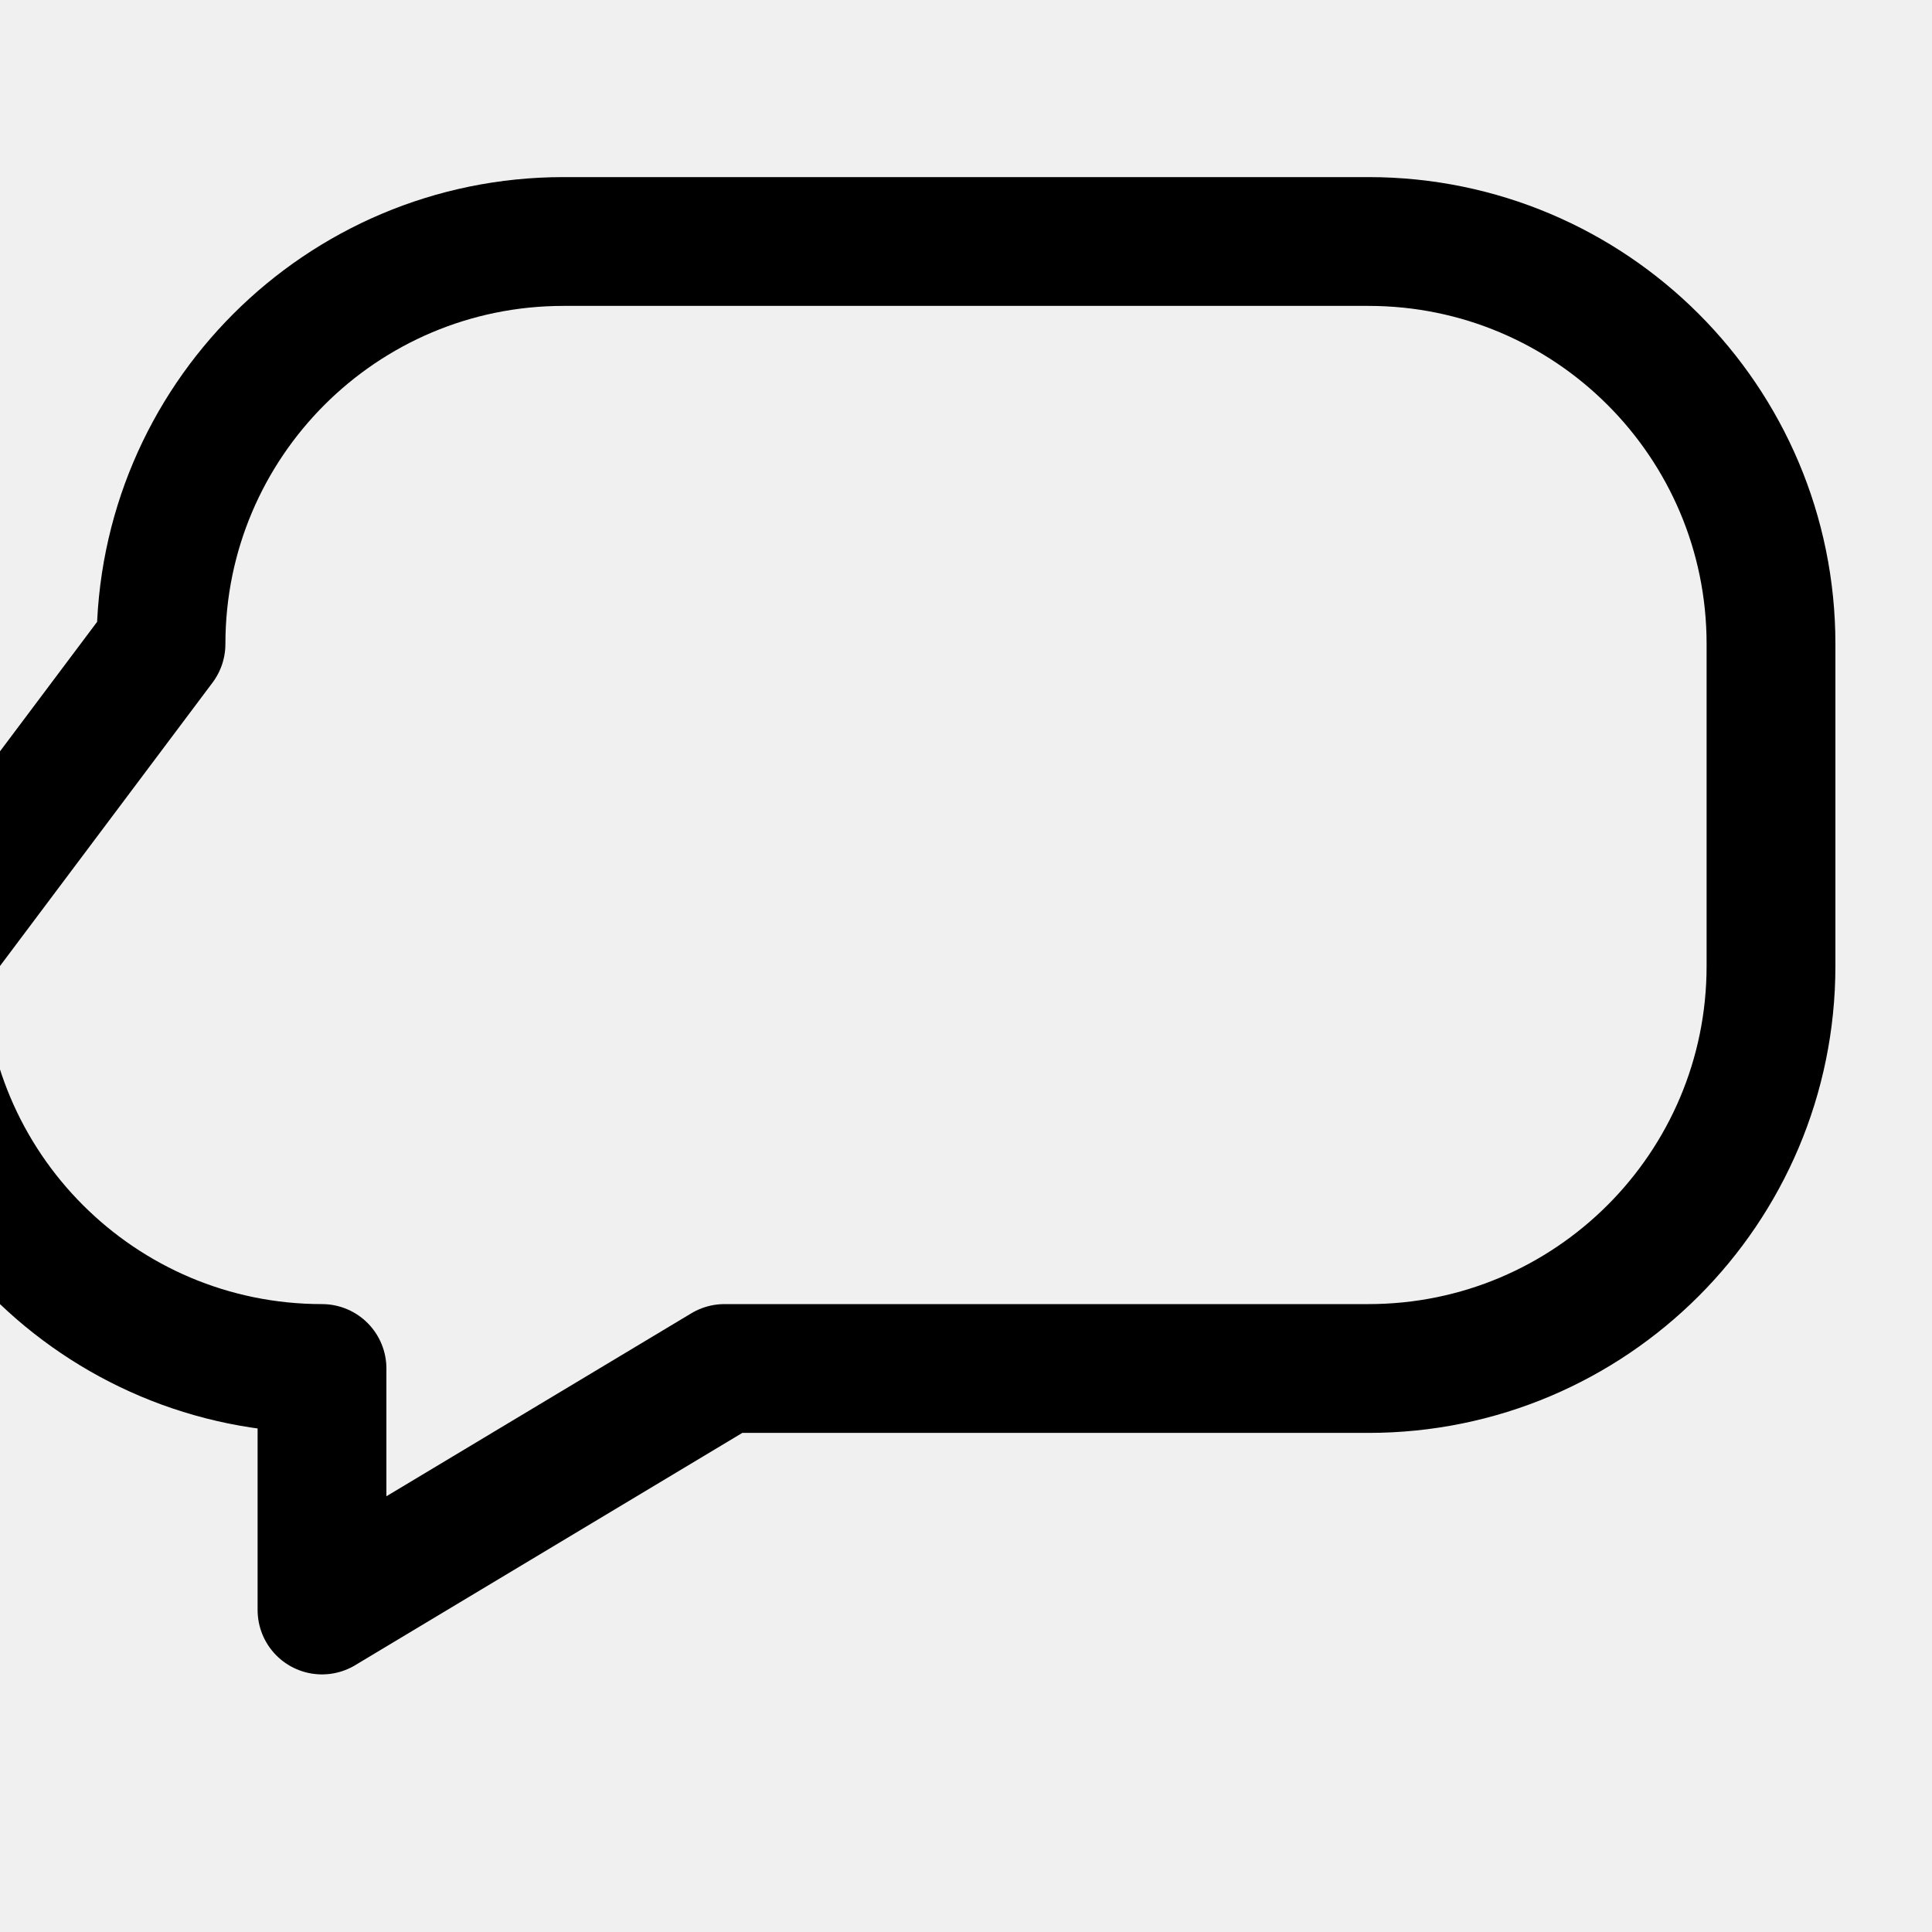
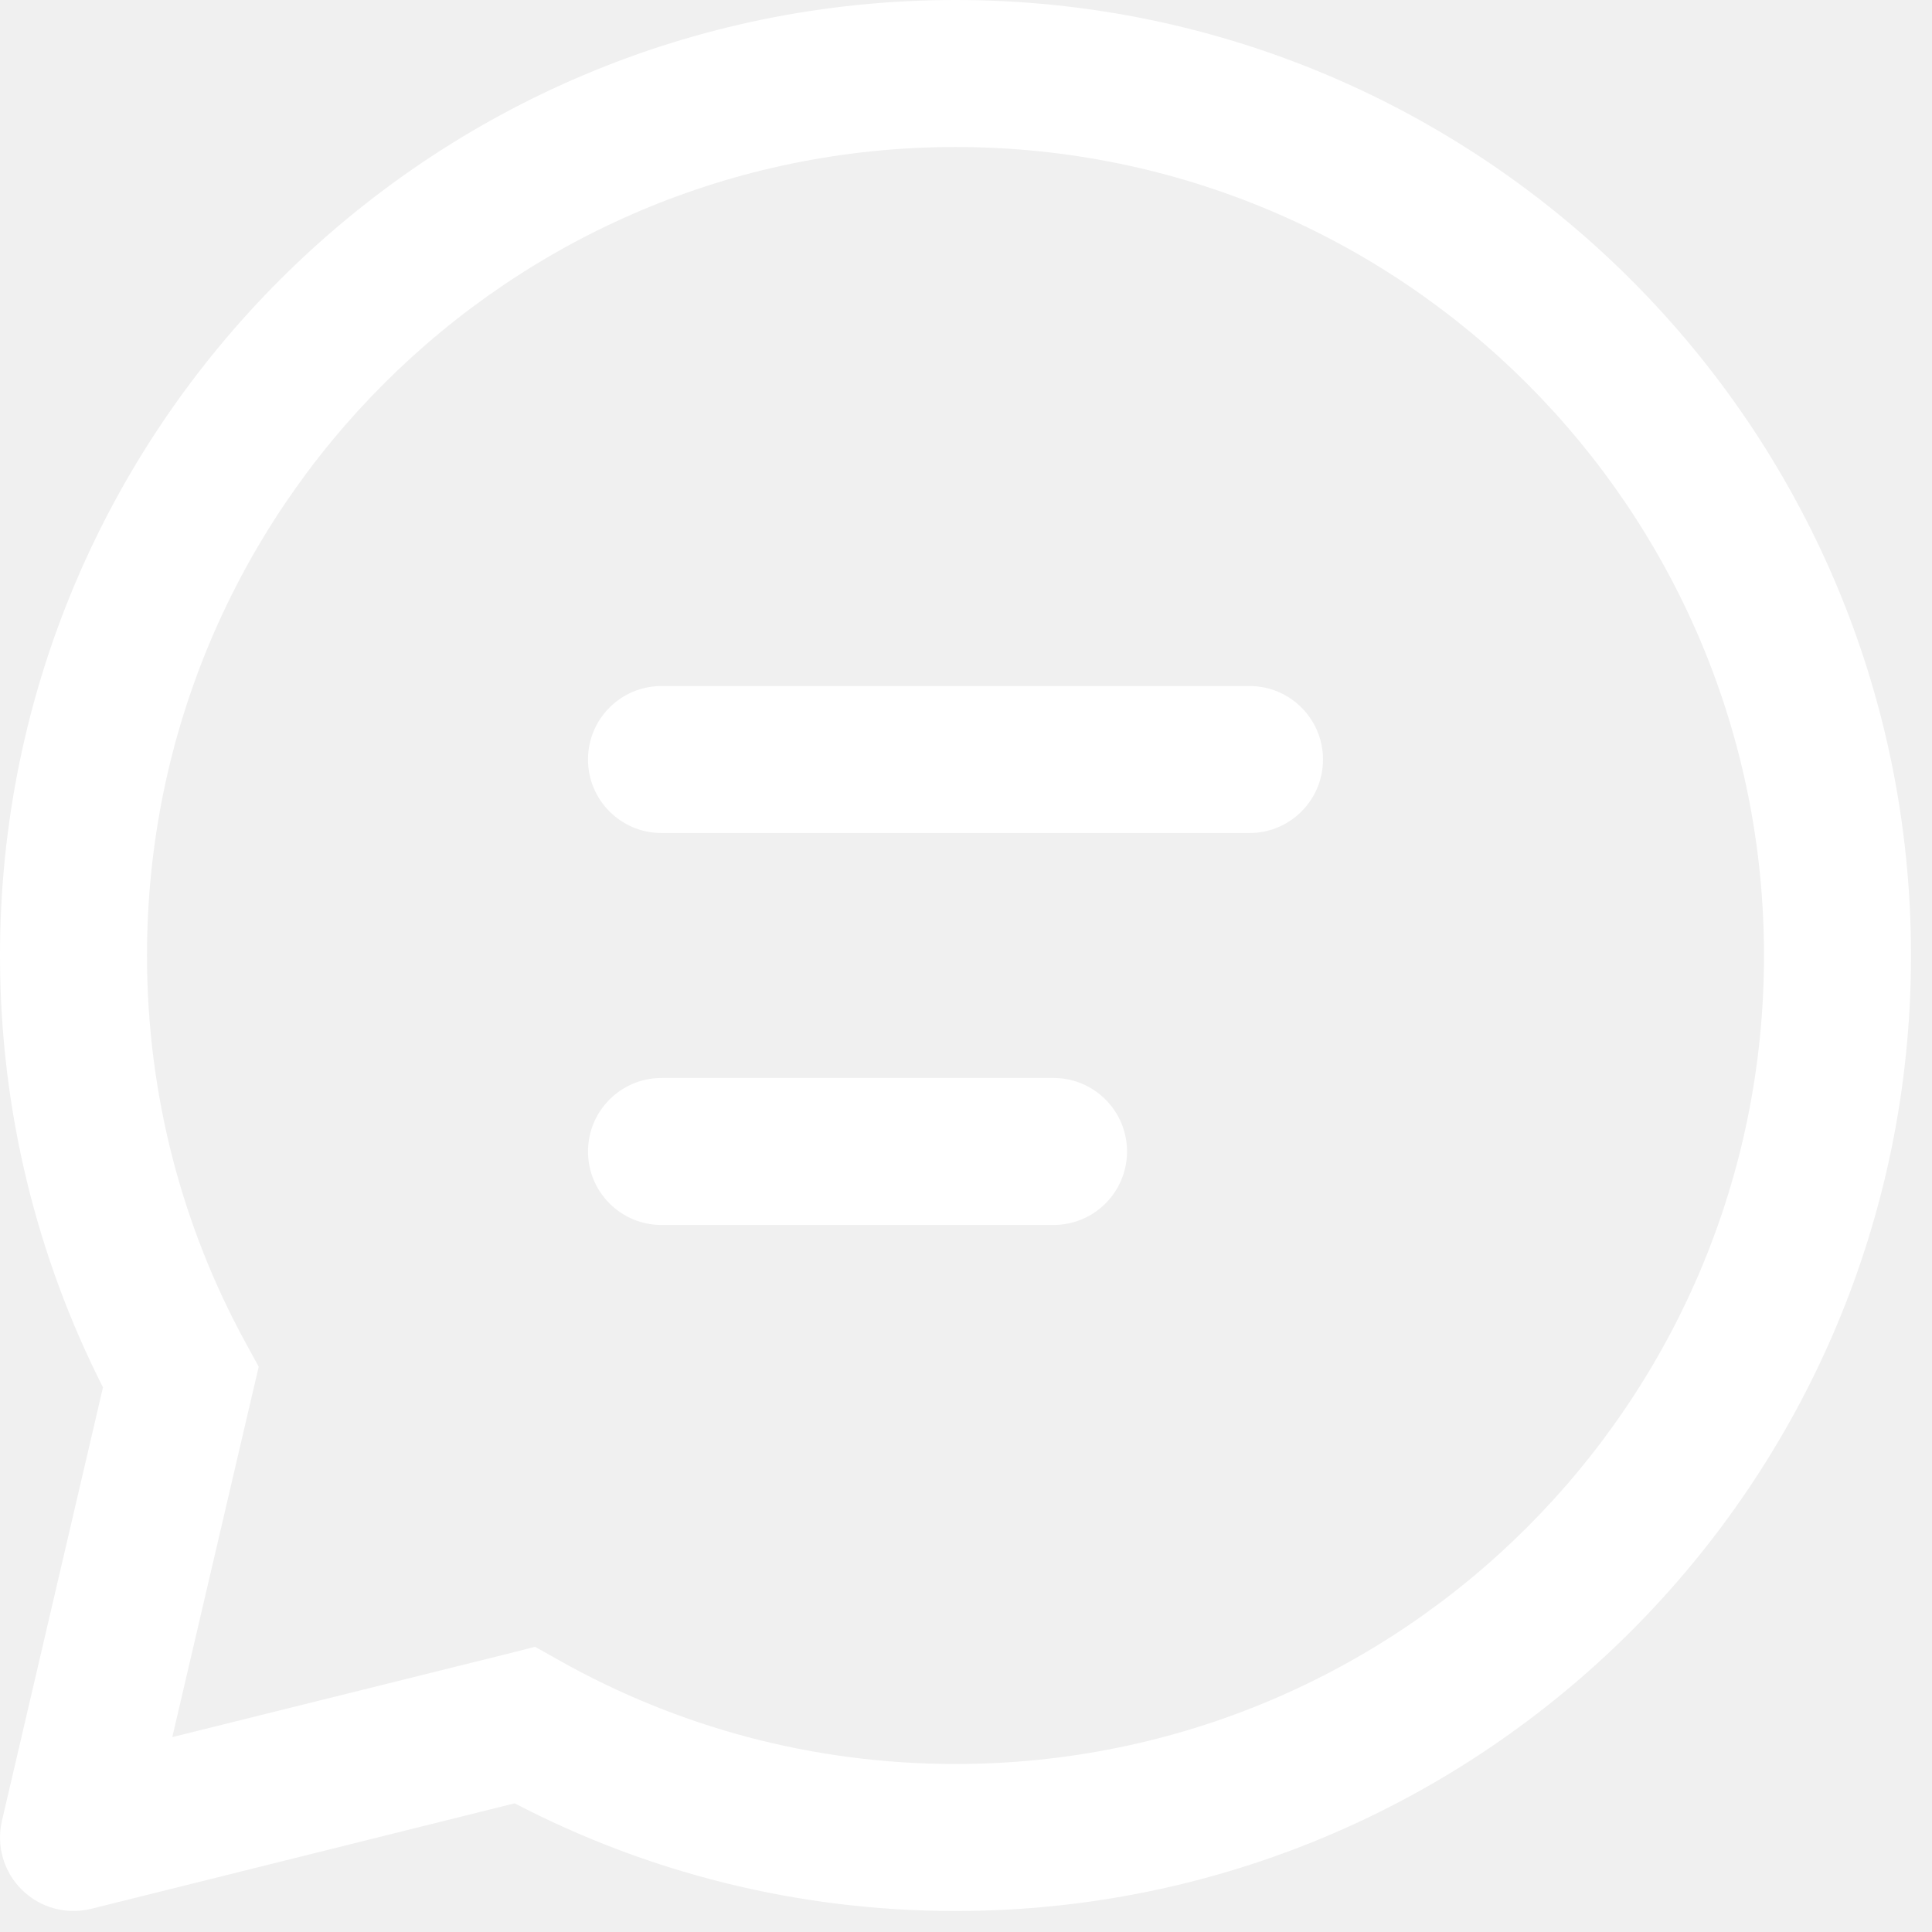
- <svg xmlns="http://www.w3.org/2000/svg" width="72" height="72" viewBox="0 0 24 24" fill="none" stroke="currentColor" stroke-width="1.6" stroke-linecap="round" stroke-linejoin="round">
-   <path d="M2 8a5 5 0 0 1 5-5h10a5 5 0 0 1 5 5v4a5 5 0 0 1-5 5H9l-5 3v-3a5 5 0 0 1-5-5z" />
+ <svg xmlns="http://www.w3.org/2000/svg" width="23" height="23" viewBox="0 0 23 23" fill="none">
+   <path d="M21 11.375C21 6.059 16.691 1.75 11.375 1.75C6.059 1.75 1.75 6.059 1.75 11.375C1.75 13.044 2.174 14.611 2.92 15.978L3.08 16.271L3.004 16.595L2.051 20.68L6.034 19.69L6.37 19.605L6.673 19.775C8.063 20.555 9.666 21 11.375 21C16.691 21 21 16.691 21 11.375ZM12.542 12.833C13.025 12.833 13.417 13.225 13.417 13.708C13.417 14.192 13.025 14.583 12.542 14.583H7.875C7.392 14.583 7 14.192 7 13.708C7 13.225 7.392 12.833 7.875 12.833H12.542ZM14.875 8.167C15.358 8.167 15.75 8.558 15.75 9.042C15.75 9.525 15.358 9.917 14.875 9.917H7.875C7.392 9.917 7 9.525 7 9.042C7 8.558 7.392 8.167 7.875 8.167H14.875ZM22.75 11.375C22.75 17.657 17.657 22.75 11.375 22.75C9.484 22.75 7.698 22.287 6.127 21.468L1.086 22.724C0.79 22.797 0.478 22.712 0.261 22.498C0.044 22.285 -0.046 21.973 0.023 21.677L1.226 16.516C0.442 14.971 0 13.223 0 11.375C0 5.093 5.093 0 11.375 0C17.657 0 22.75 5.093 22.75 11.375Z" fill="white " />
</svg>
